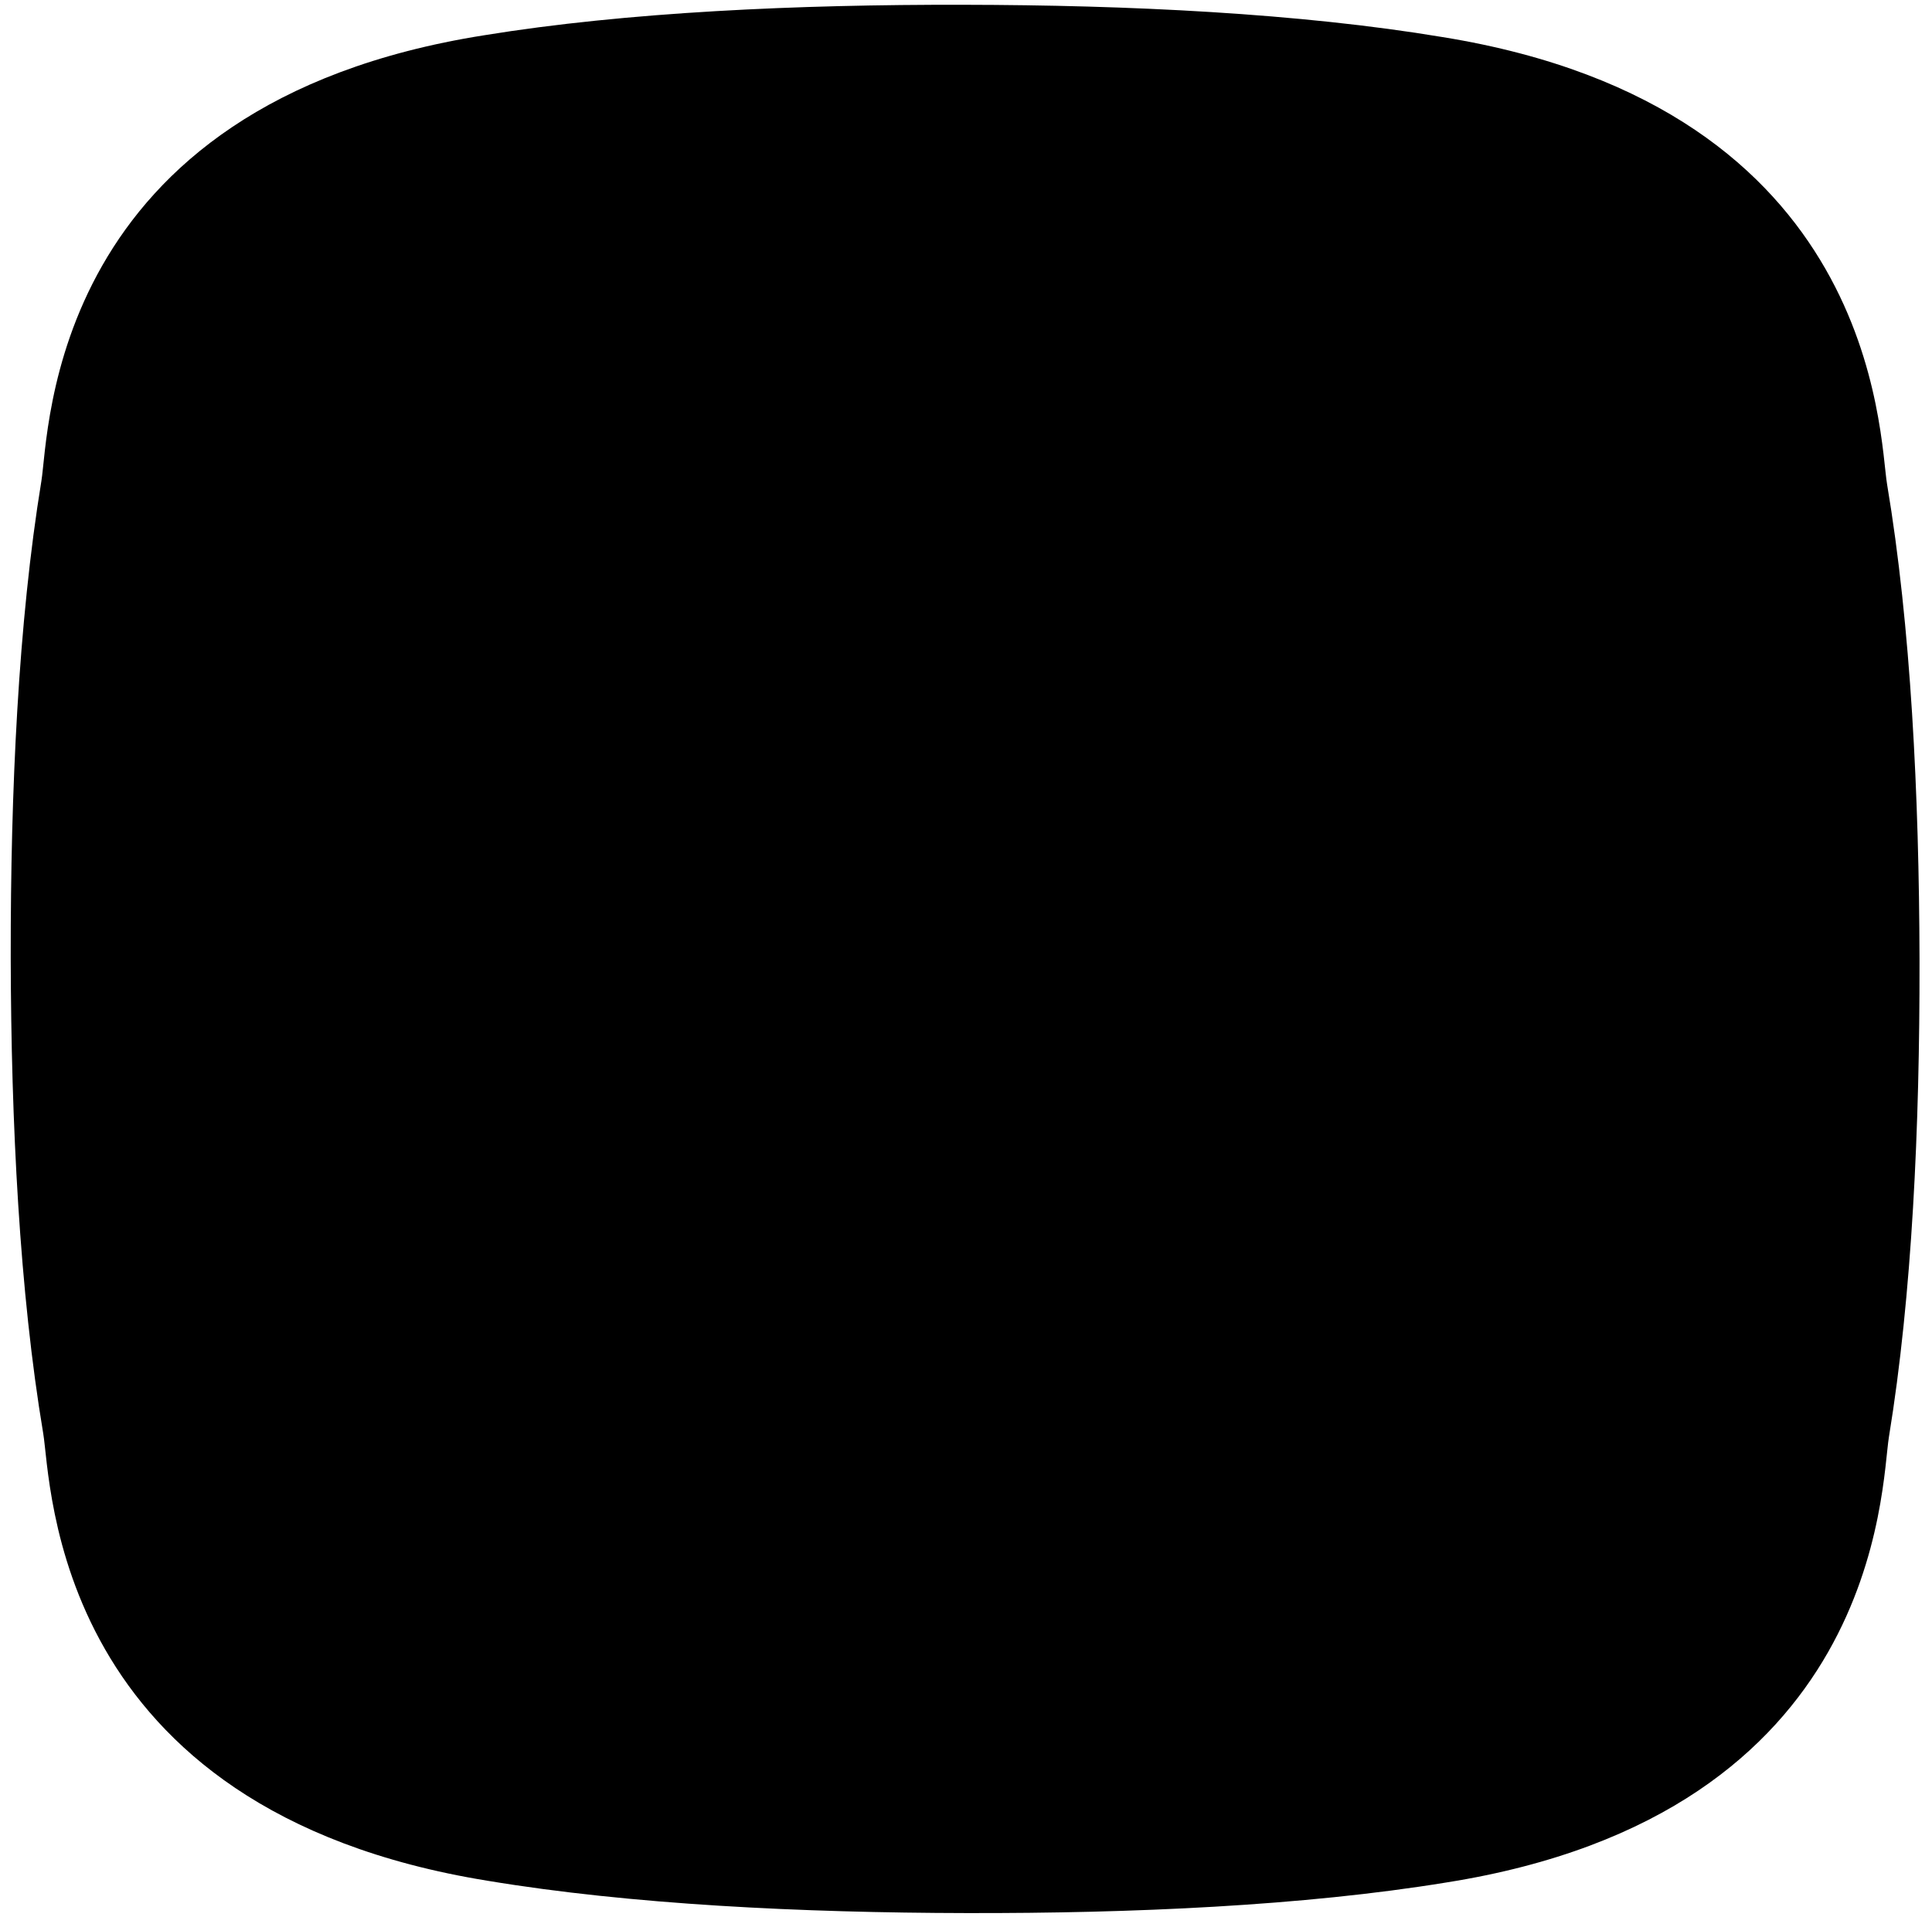
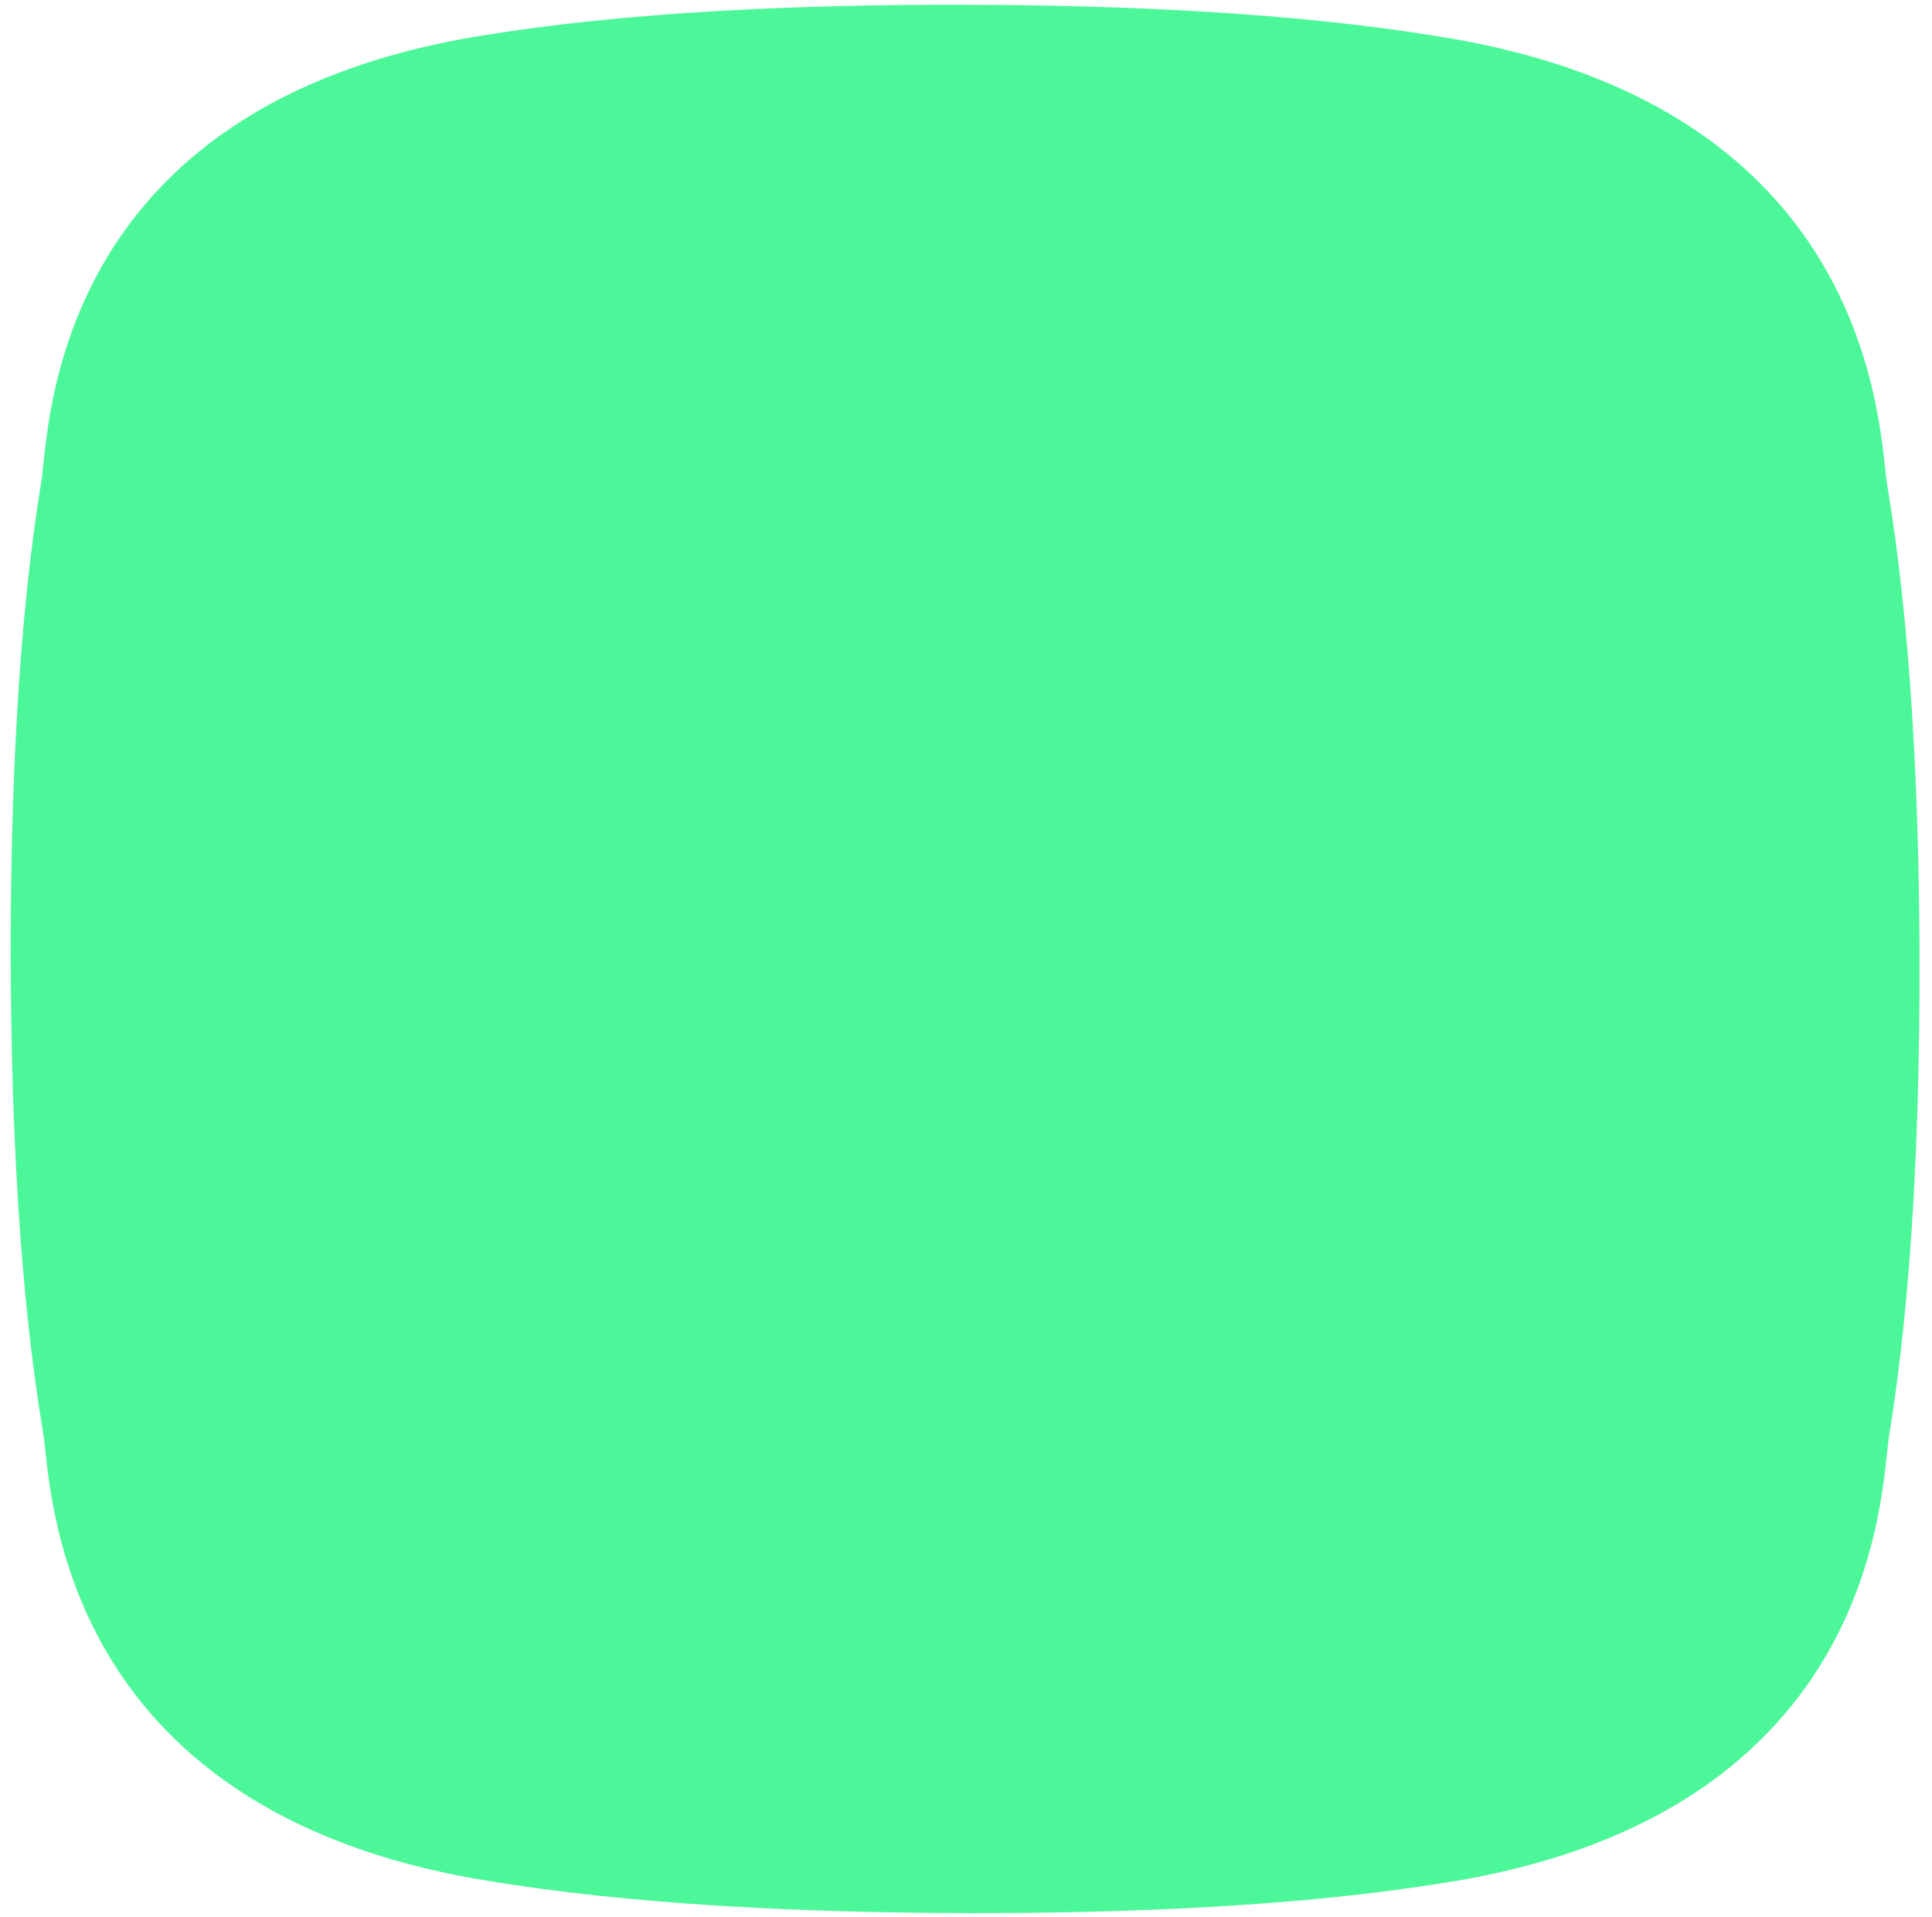
<svg xmlns="http://www.w3.org/2000/svg" width="100%" height="100%" viewBox="0 0 128 127" version="1.1" xml:space="preserve" style="fill-rule:evenodd;clip-rule:evenodd;stroke-linejoin:round;stroke-miterlimit:1.414;">
-   <path d="M95.585,2.459c-9.489,-1.584 -20.834,-2.126 -31.736,-2.142l-0.028,0l-0.022,0c-10.902,-0.022 -22.247,0.476 -31.73,2.021c-28.876,4.569 -28.794,26.269 -29.326,29.528c-1.539,9.396 -2.043,20.621 -2.032,31.43l0,0.257c0.027,10.809 0.575,22.034 2.153,31.435c0.548,3.259 0.542,24.959 29.435,29.637c9.494,1.578 20.834,2.121 31.741,2.142l0.05,0c10.902,0.022 22.242,-0.476 31.725,-2.026c28.881,-4.569 28.794,-26.269 29.331,-29.523c1.539,-9.396 2.043,-20.621 2.027,-31.429l0,-0.258c-0.028,-10.809 -0.57,-22.034 -2.148,-31.435c-0.548,-3.259 -0.542,-24.959 -29.44,-29.637" style="fill:oklch(87% 0.34 170);;" />
+   <path d="M95.585,2.459c-9.489,-1.584 -20.834,-2.126 -31.736,-2.142l-0.028,0l-0.022,0c-10.902,-0.022 -22.247,0.476 -31.73,2.021c-28.876,4.569 -28.794,26.269 -29.326,29.528c-1.539,9.396 -2.043,20.621 -2.032,31.43l0,0.257c0.027,10.809 0.575,22.034 2.153,31.435c0.548,3.259 0.542,24.959 29.435,29.637c9.494,1.578 20.834,2.121 31.741,2.142l0.05,0c10.902,0.022 22.242,-0.476 31.725,-2.026c28.881,-4.569 28.794,-26.269 29.331,-29.523c1.539,-9.396 2.043,-20.621 2.027,-31.429l0,-0.258c-0.028,-10.809 -0.57,-22.034 -2.148,-31.435c-0.548,-3.259 -0.542,-24.959 -29.44,-29.637" style="fill:#4cf799;;" />
</svg>
